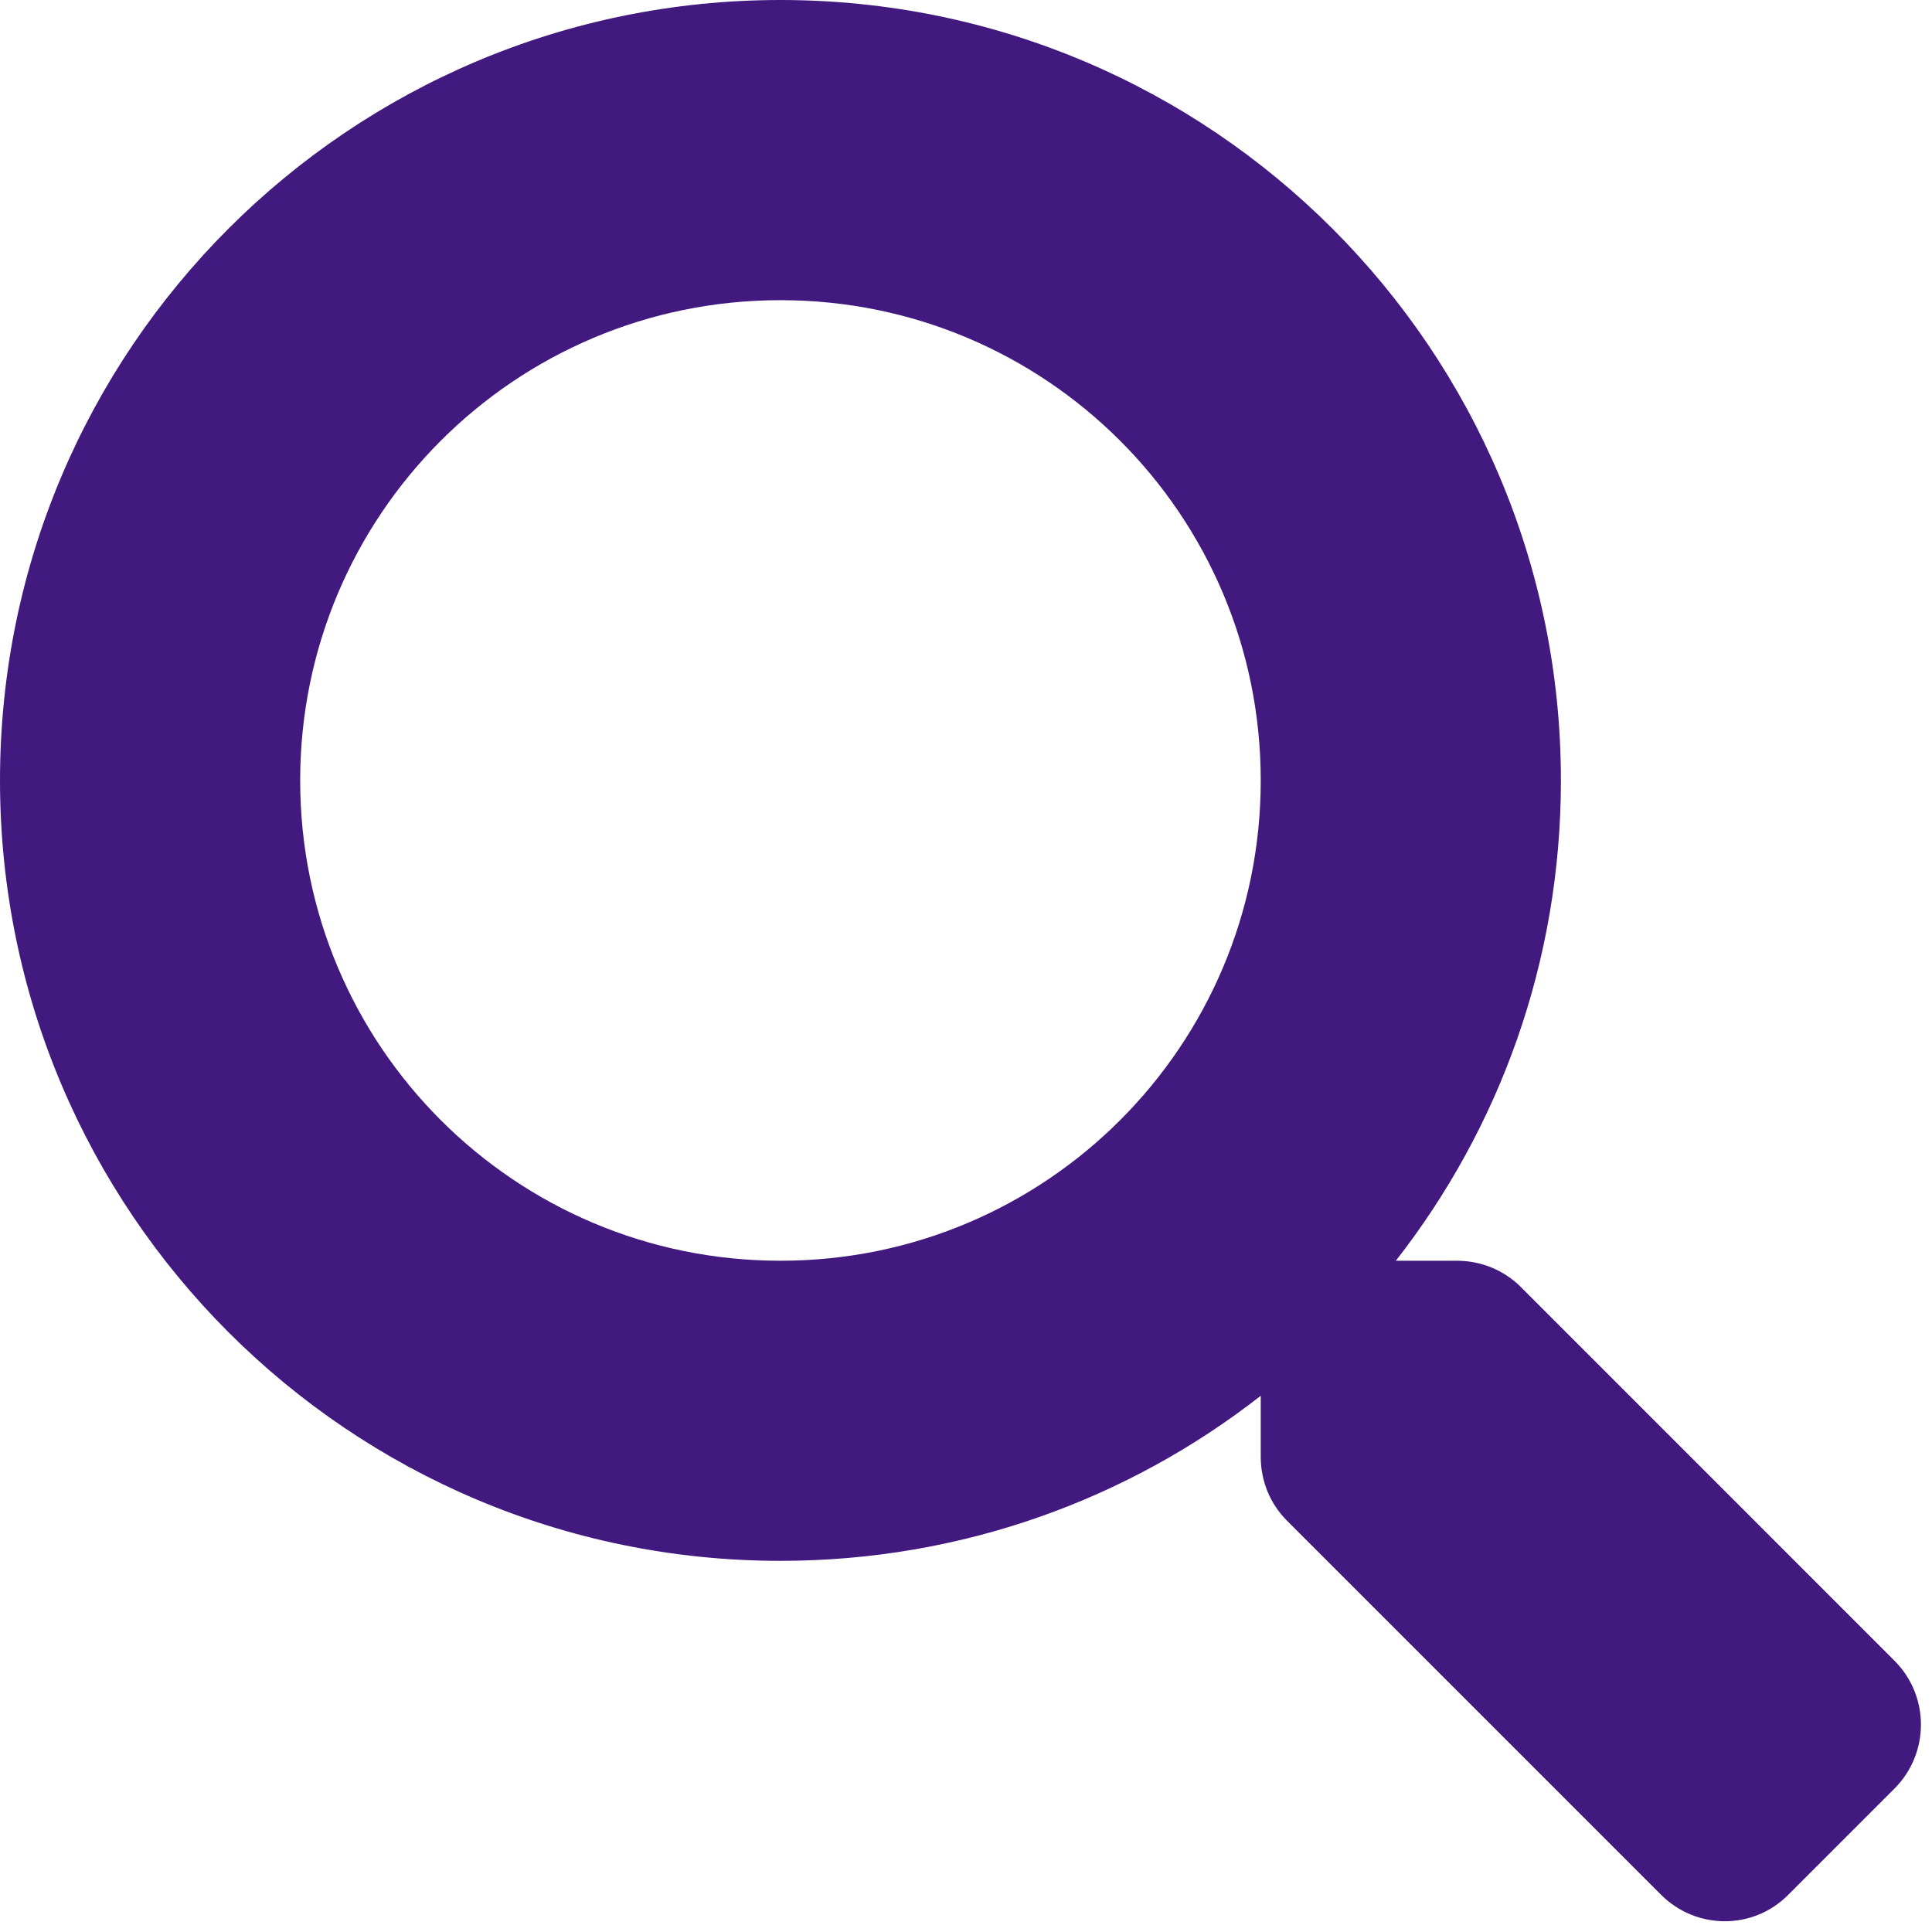
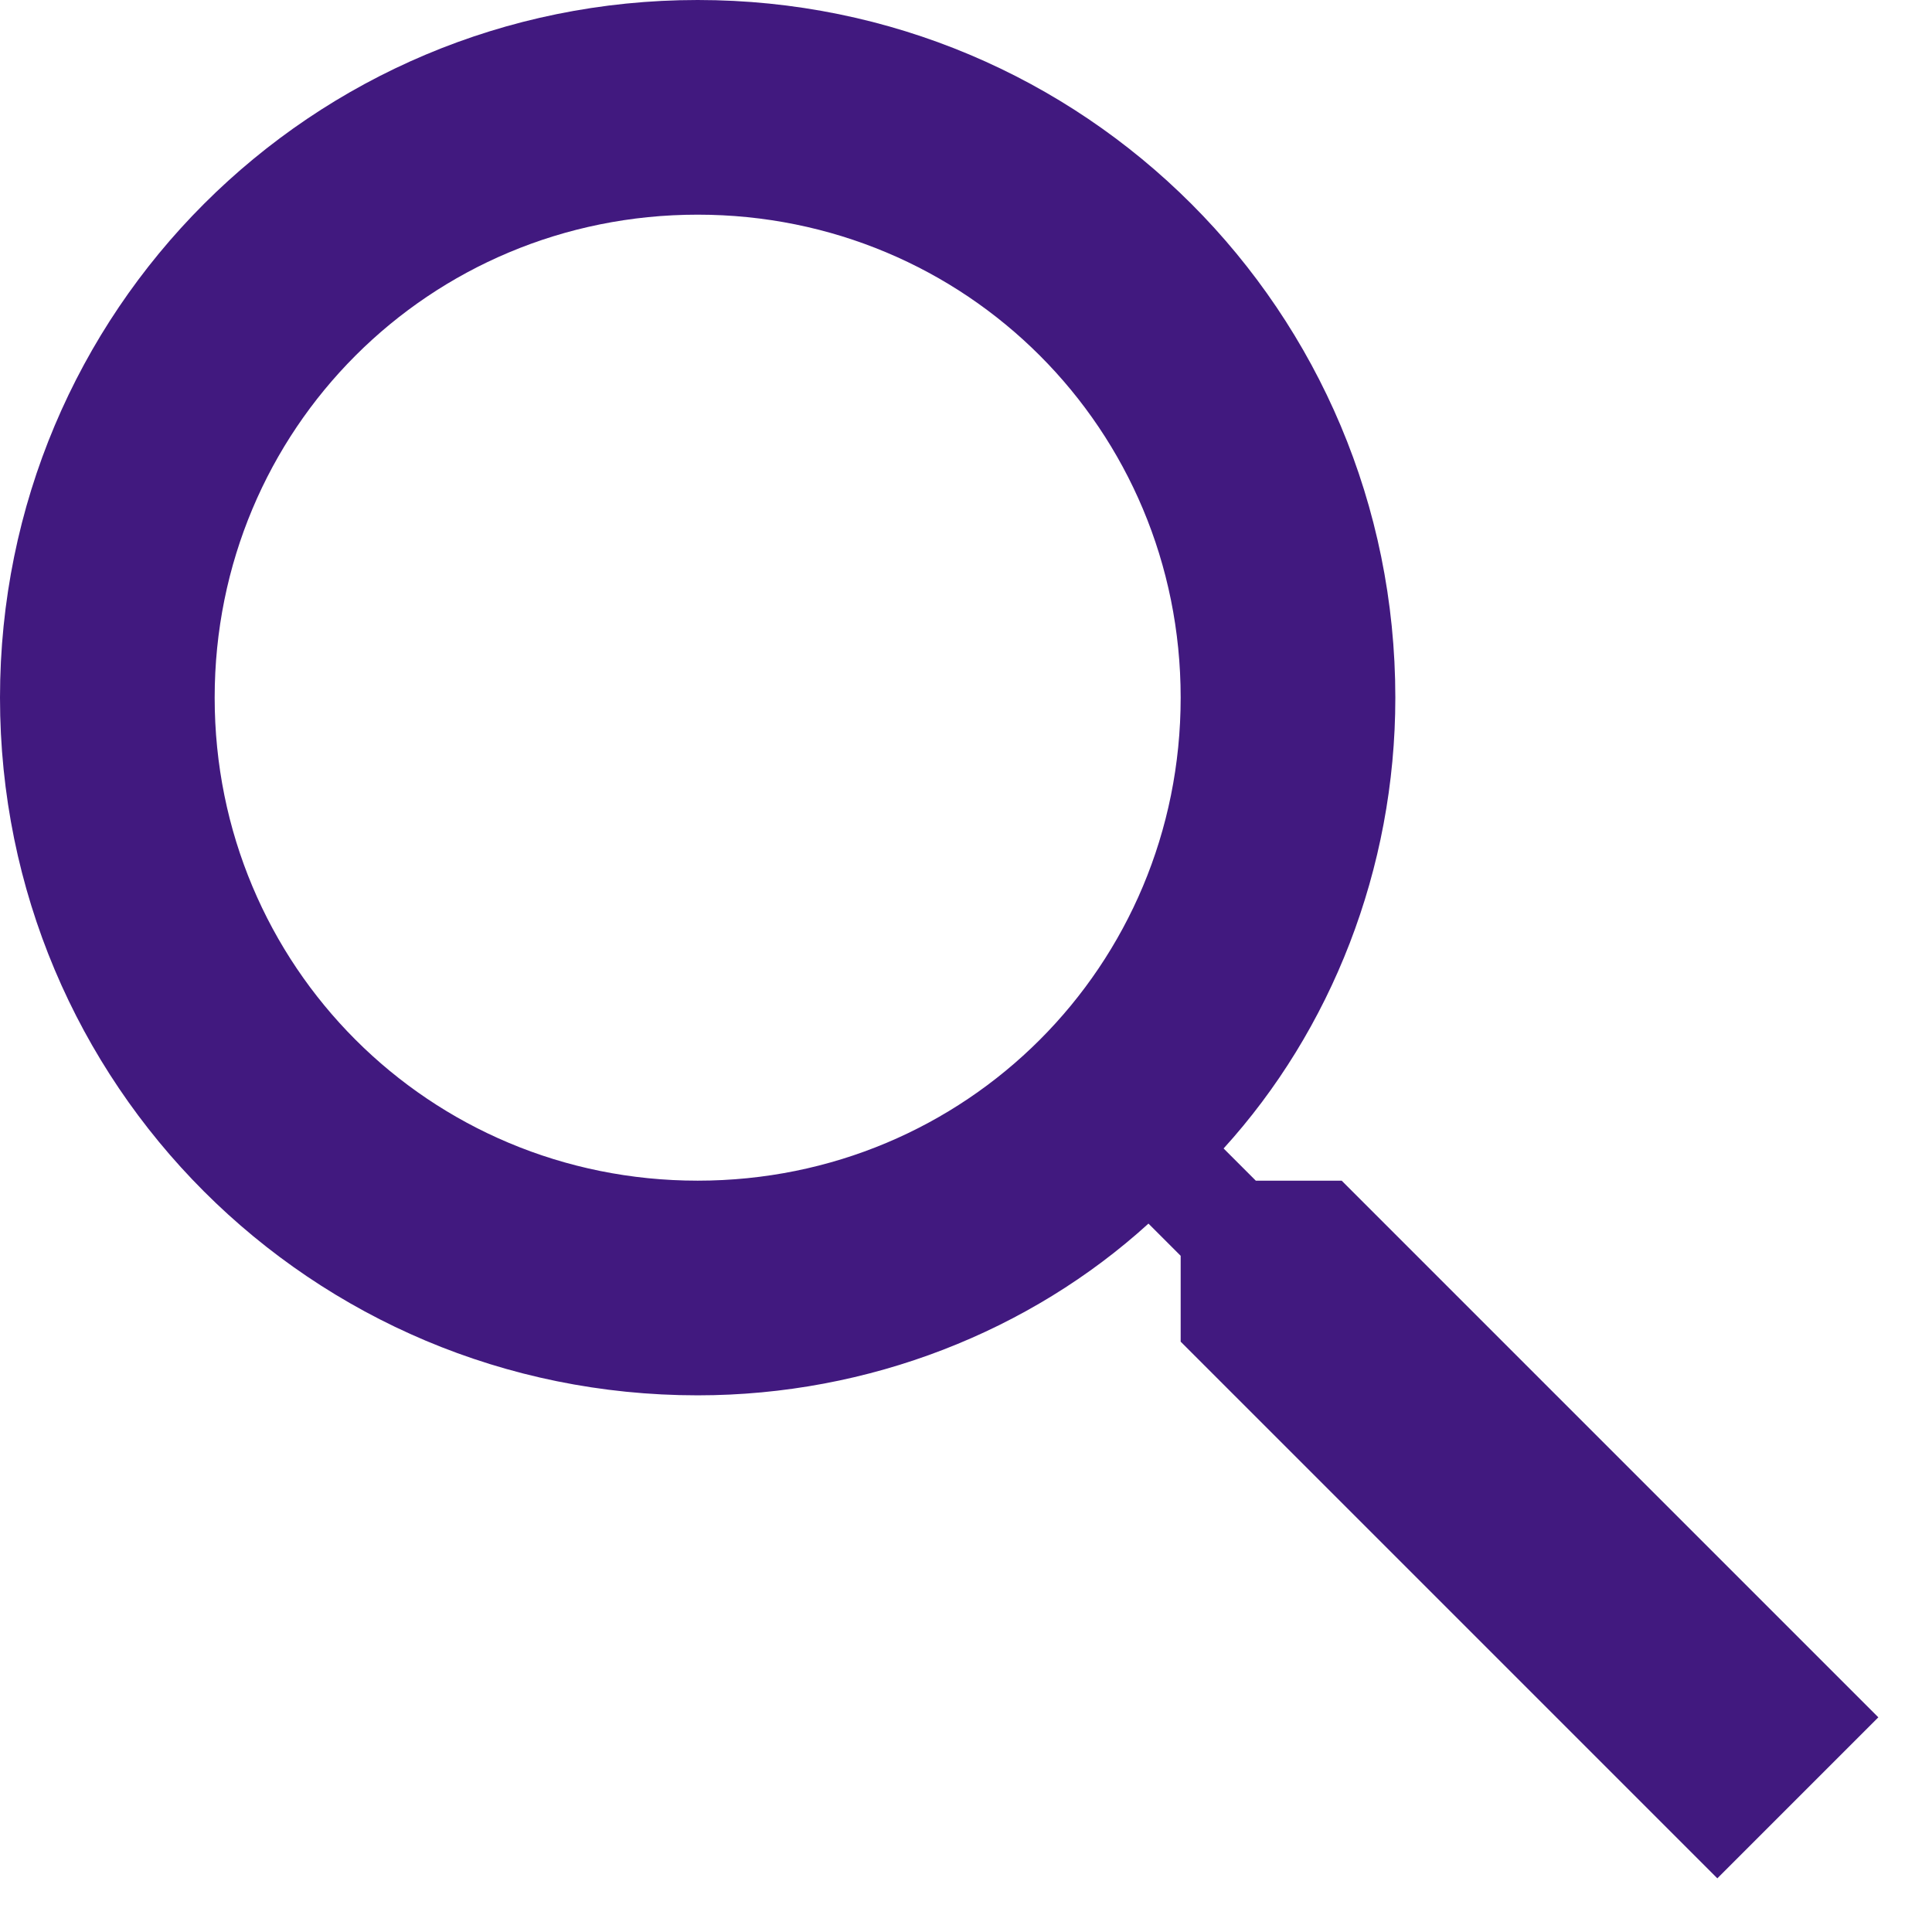
- <svg xmlns="http://www.w3.org/2000/svg" width="27" height="27" viewBox="0 0 27 27" fill="none">
-   <path d="M26.48 23.213L21.253 17.985C21.017 17.75 20.697 17.619 20.361 17.619H19.507C20.954 15.768 21.814 13.439 21.814 10.907C21.814 4.882 16.932 0 10.907 0C4.882 0 0 4.882 0 10.907C0 16.932 4.882 21.813 10.907 21.813C13.44 21.813 15.768 20.953 17.619 19.506V20.361C17.619 20.697 17.75 21.016 17.986 21.252L23.214 26.48C23.707 26.973 24.504 26.973 24.991 26.48L26.475 24.996C26.968 24.503 26.968 23.706 26.48 23.213ZM10.907 17.619C7.2 17.619 4.195 14.619 4.195 10.907C4.195 7.199 7.195 4.195 10.907 4.195C14.614 4.195 17.619 7.194 17.619 10.907C17.619 14.614 14.62 17.619 10.907 17.619Z" fill="#41197F" />
+ <svg xmlns="http://www.w3.org/2000/svg" viewBox="0 0 18 18">
+   <path d="M12.5 11h-.8l-.3-.3c1-1.1 1.6-2.6 1.6-4.2C13 2.9 10.1 0 6.5 0S0 2.9 0 6.5 2.9 13 6.5 13c1.6 0 3.1-.6 4.2-1.6l.3.3v.8l5 5 1.5-1.5-5-5Zm-6 0C4 11 2 9 2 6.5S4 2 6.5 2 11 4 11 6.5 9 11 6.5 11Z" fill="#41197f" fill-rule="evenodd" class="fill-000000" />
</svg>
